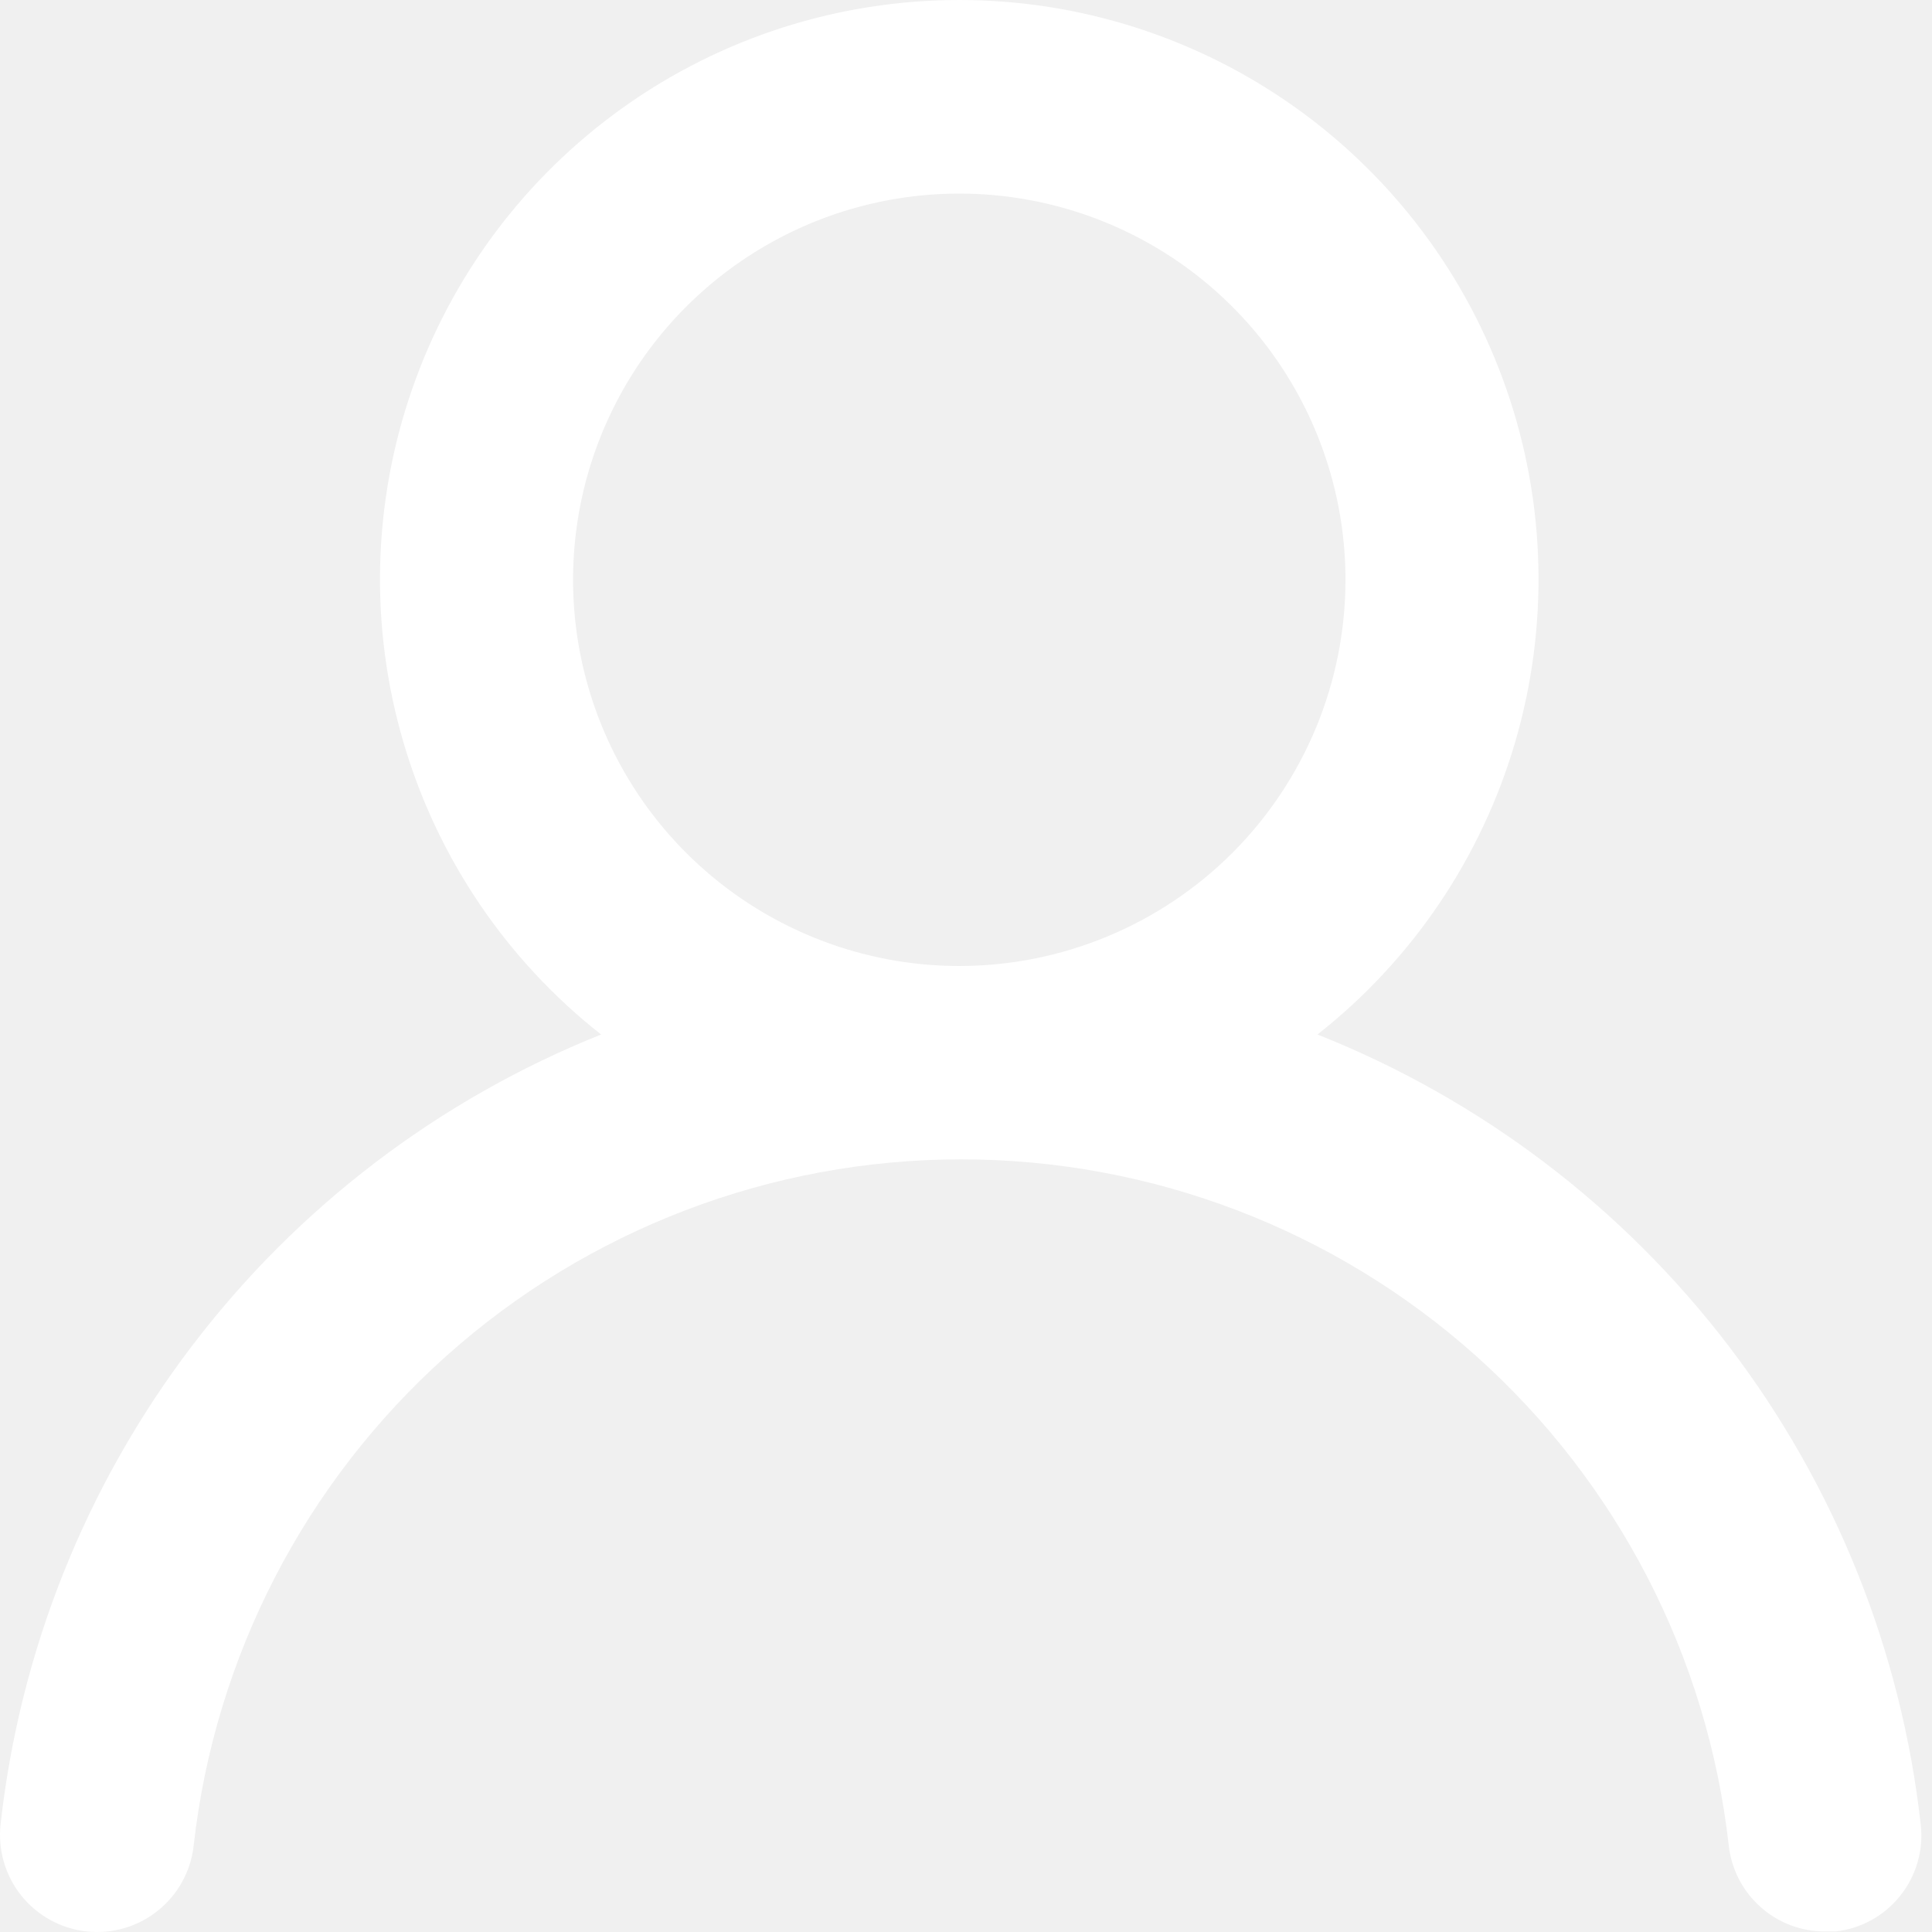
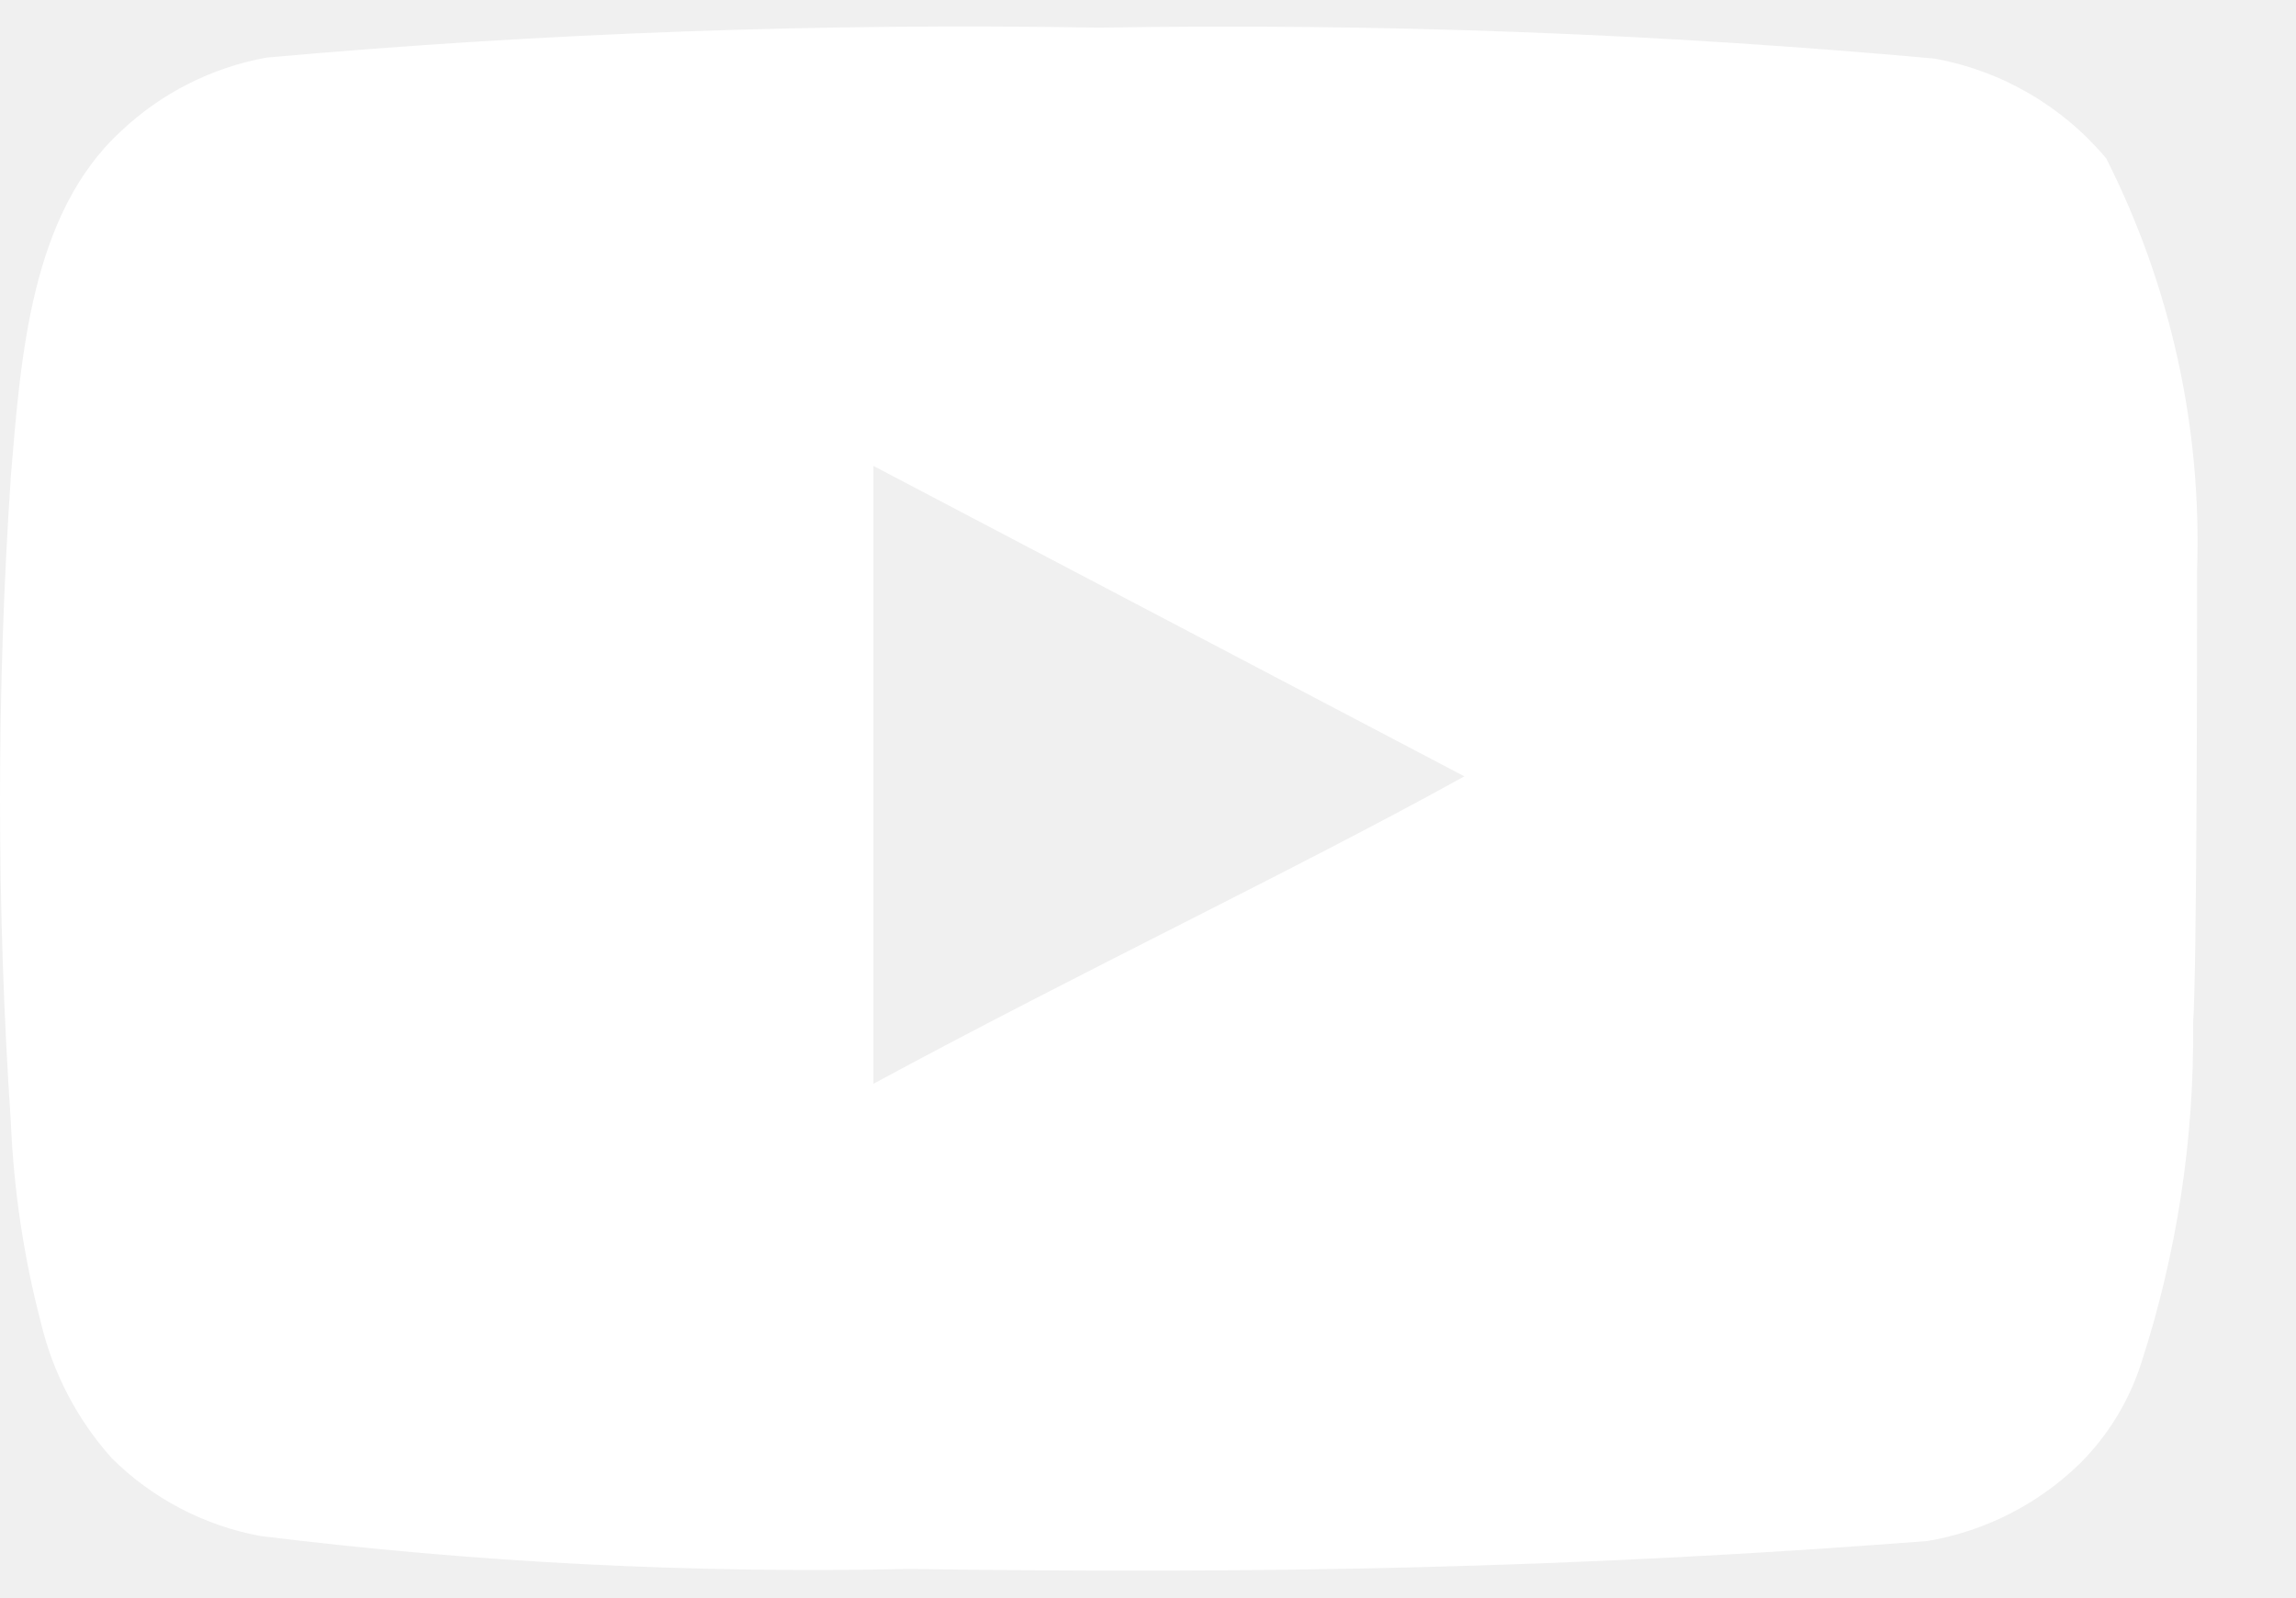
- <svg xmlns="http://www.w3.org/2000/svg" width="24" height="24" viewBox="0 0 24 24" fill="none">
-   <path d="M16.366 12.851C17.542 11.926 18.4 10.658 18.821 9.222C19.242 7.786 19.206 6.255 18.716 4.842C18.227 3.428 17.309 2.202 16.09 1.334C14.871 0.466 13.412 0 11.916 0C10.42 0 8.961 0.466 7.743 1.334C6.524 2.202 5.606 3.428 5.117 4.842C4.627 6.255 4.59 7.786 5.012 9.222C5.433 10.658 6.291 11.926 7.467 12.851C5.452 13.658 3.694 14.997 2.381 16.725C1.067 18.453 0.247 20.504 0.007 22.662C-0.01 22.819 0.004 22.978 0.048 23.131C0.092 23.283 0.166 23.425 0.265 23.548C0.465 23.798 0.757 23.958 1.075 23.993C1.393 24.028 1.712 23.935 1.961 23.735C2.211 23.535 2.371 23.244 2.406 22.925C2.669 20.581 3.787 18.416 5.546 16.843C7.305 15.271 9.581 14.402 11.94 14.402C14.3 14.402 16.576 15.271 18.335 16.843C20.094 18.416 21.212 20.581 21.475 22.925C21.508 23.22 21.648 23.492 21.87 23.689C22.091 23.887 22.378 23.995 22.674 23.993H22.806C23.12 23.957 23.408 23.798 23.605 23.55C23.803 23.303 23.895 22.988 23.861 22.674C23.621 20.51 22.796 18.453 21.476 16.723C20.155 14.992 18.389 13.654 16.366 12.851ZM11.916 12C10.968 12 10.04 11.718 9.251 11.191C8.462 10.664 7.847 9.915 7.484 9.038C7.121 8.162 7.026 7.197 7.211 6.267C7.396 5.336 7.853 4.481 8.524 3.81C9.195 3.139 10.05 2.682 10.98 2.497C11.911 2.312 12.876 2.407 13.752 2.77C14.629 3.133 15.378 3.748 15.905 4.537C16.432 5.326 16.714 6.254 16.714 7.202C16.714 8.475 16.208 9.695 15.309 10.595C14.409 11.494 13.189 12 11.916 12Z" fill="white" />
+ <svg xmlns="http://www.w3.org/2000/svg" width="23" height="16" viewBox="0 0 23 16" fill="none">
+   <path d="M22.009 5.717C22.058 4.286 21.745 2.865 21.099 1.587C20.66 1.063 20.052 0.709 19.379 0.587C16.596 0.335 13.802 0.231 11.009 0.277C8.225 0.229 5.442 0.329 2.669 0.577C2.121 0.677 1.613 0.934 1.209 1.317C0.309 2.147 0.209 3.567 0.109 4.767C-0.036 6.925 -0.036 9.09 0.109 11.247C0.138 11.923 0.238 12.593 0.409 13.247C0.529 13.752 0.773 14.22 1.119 14.607C1.526 15.011 2.045 15.283 2.609 15.387C4.765 15.653 6.937 15.764 9.109 15.717C12.609 15.767 15.679 15.717 19.309 15.437C19.886 15.339 20.42 15.067 20.839 14.657C21.119 14.377 21.328 14.034 21.449 13.657C21.806 12.56 21.982 11.411 21.969 10.257C22.009 9.697 22.009 6.317 22.009 5.717ZM8.749 10.857V4.667L14.669 7.777C13.009 8.697 10.819 9.737 8.749 10.857Z" fill="white" />
</svg>
